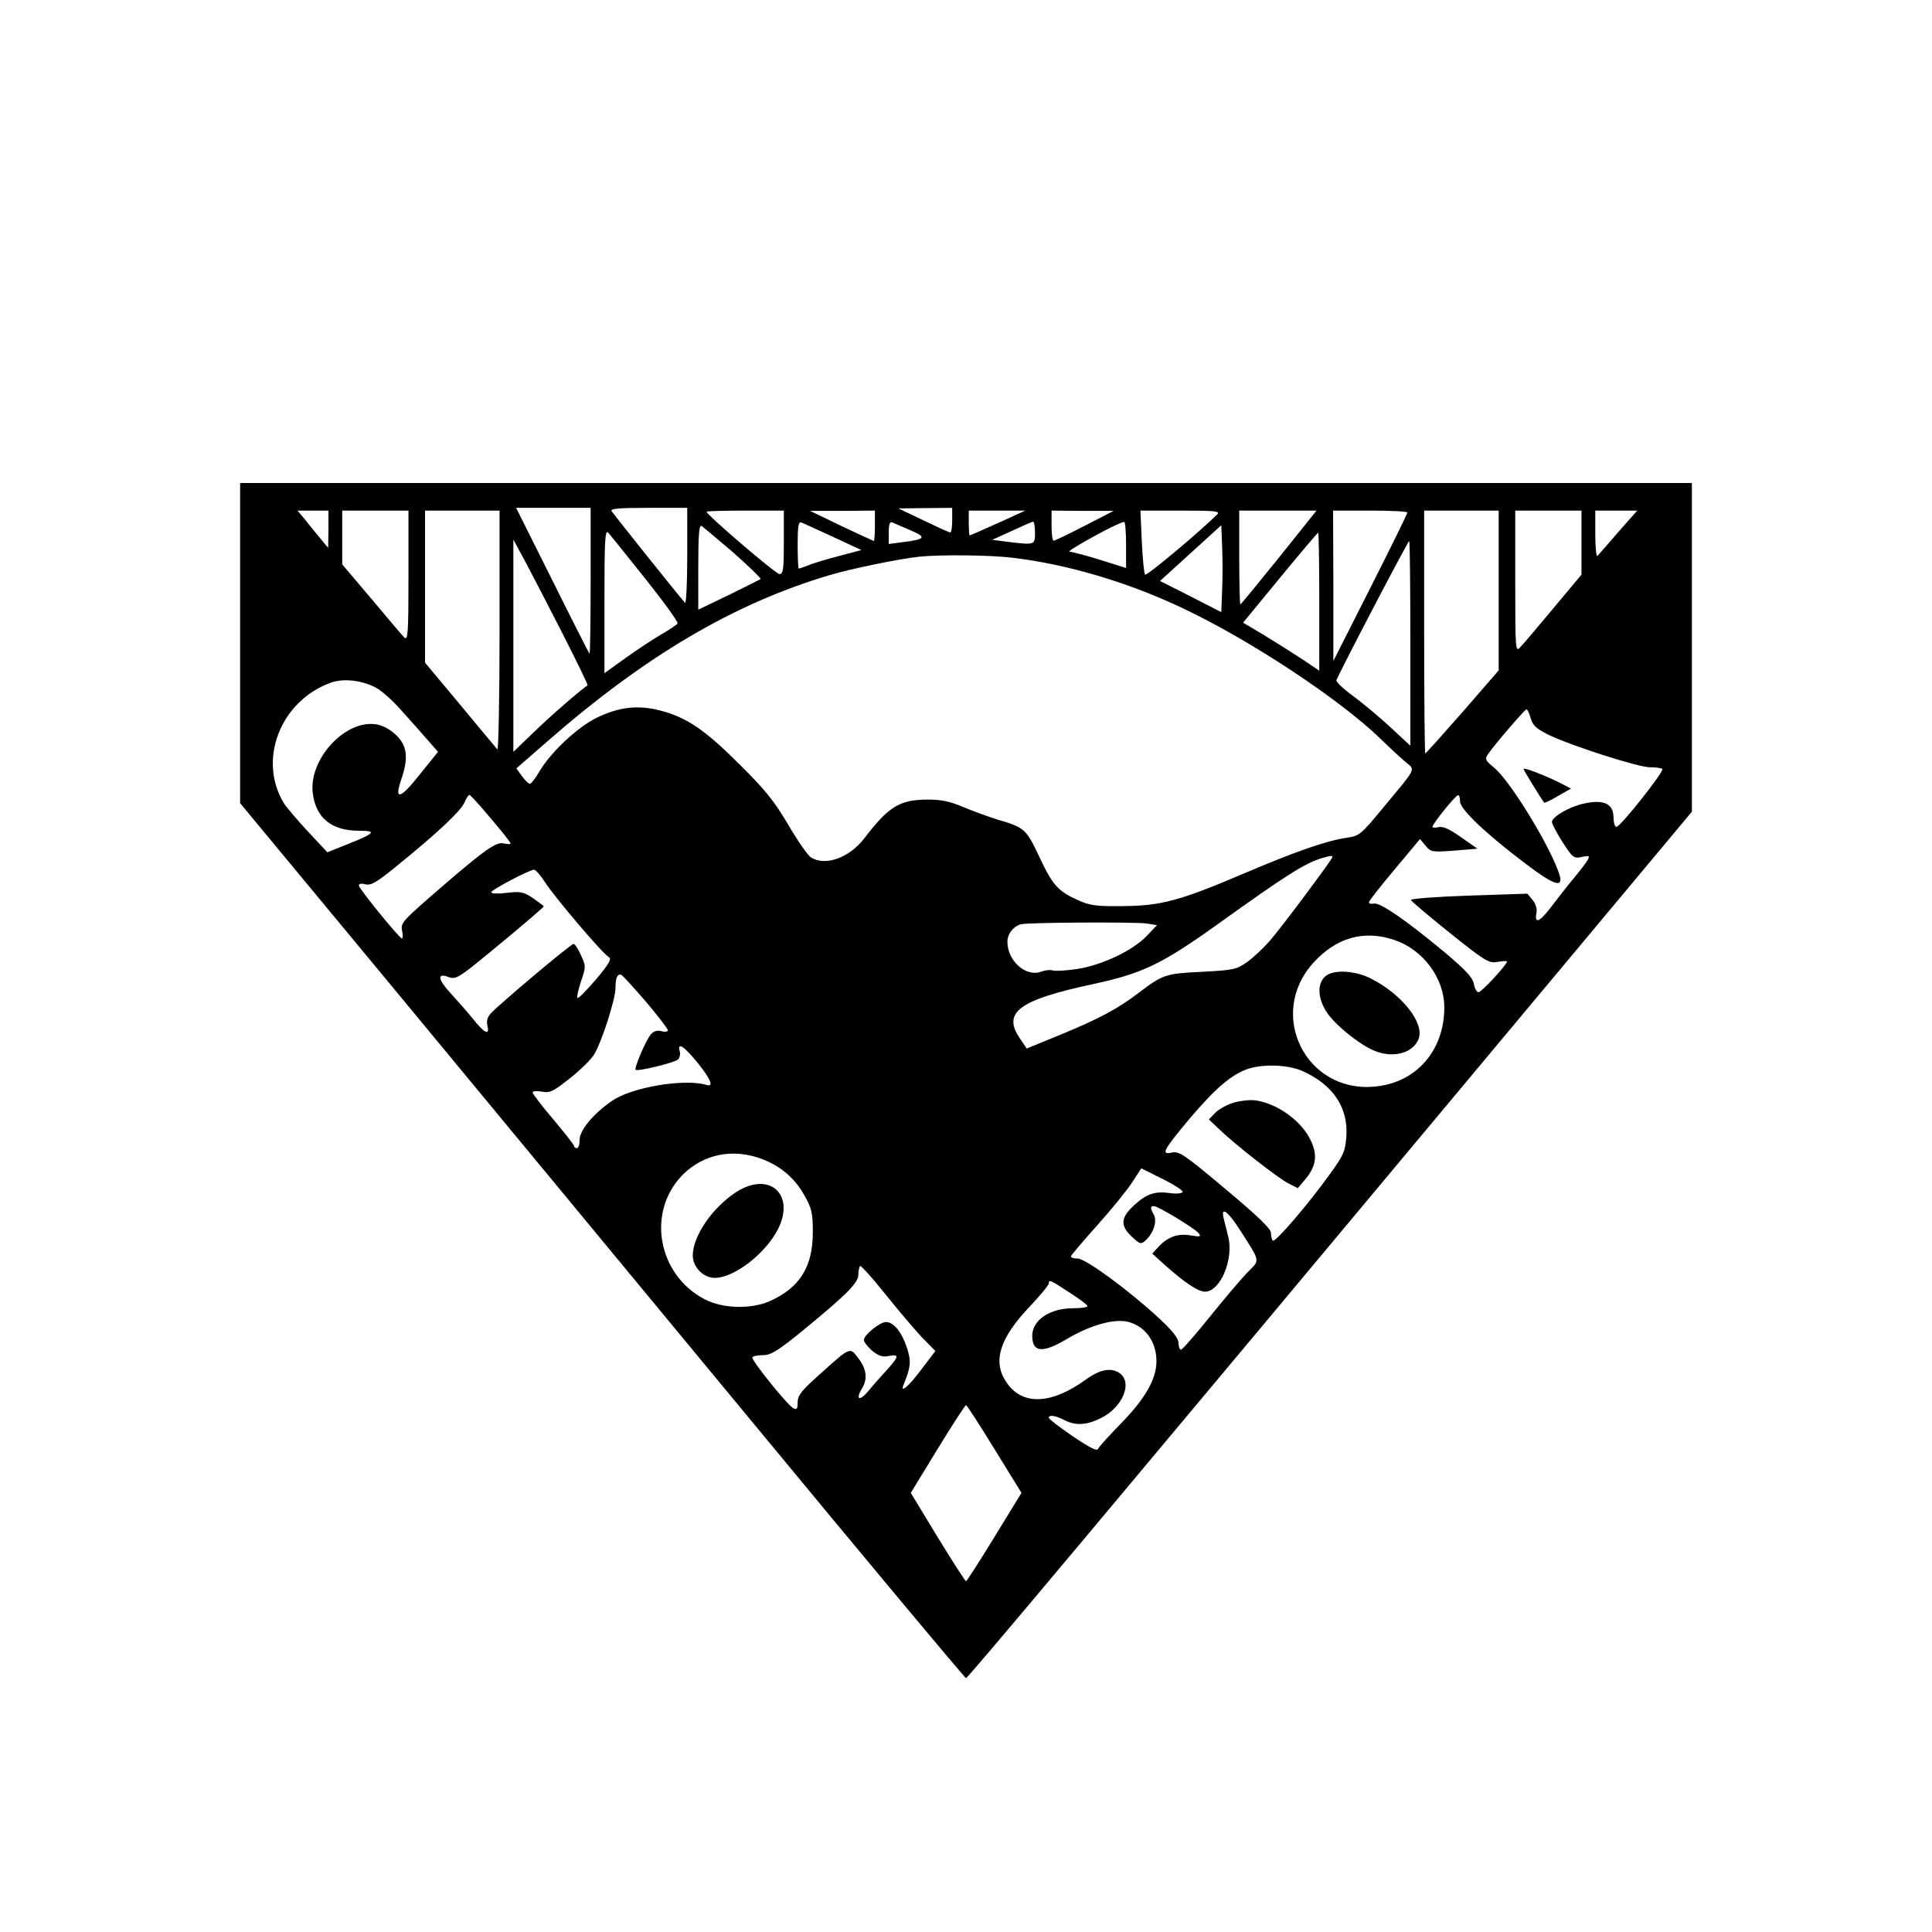
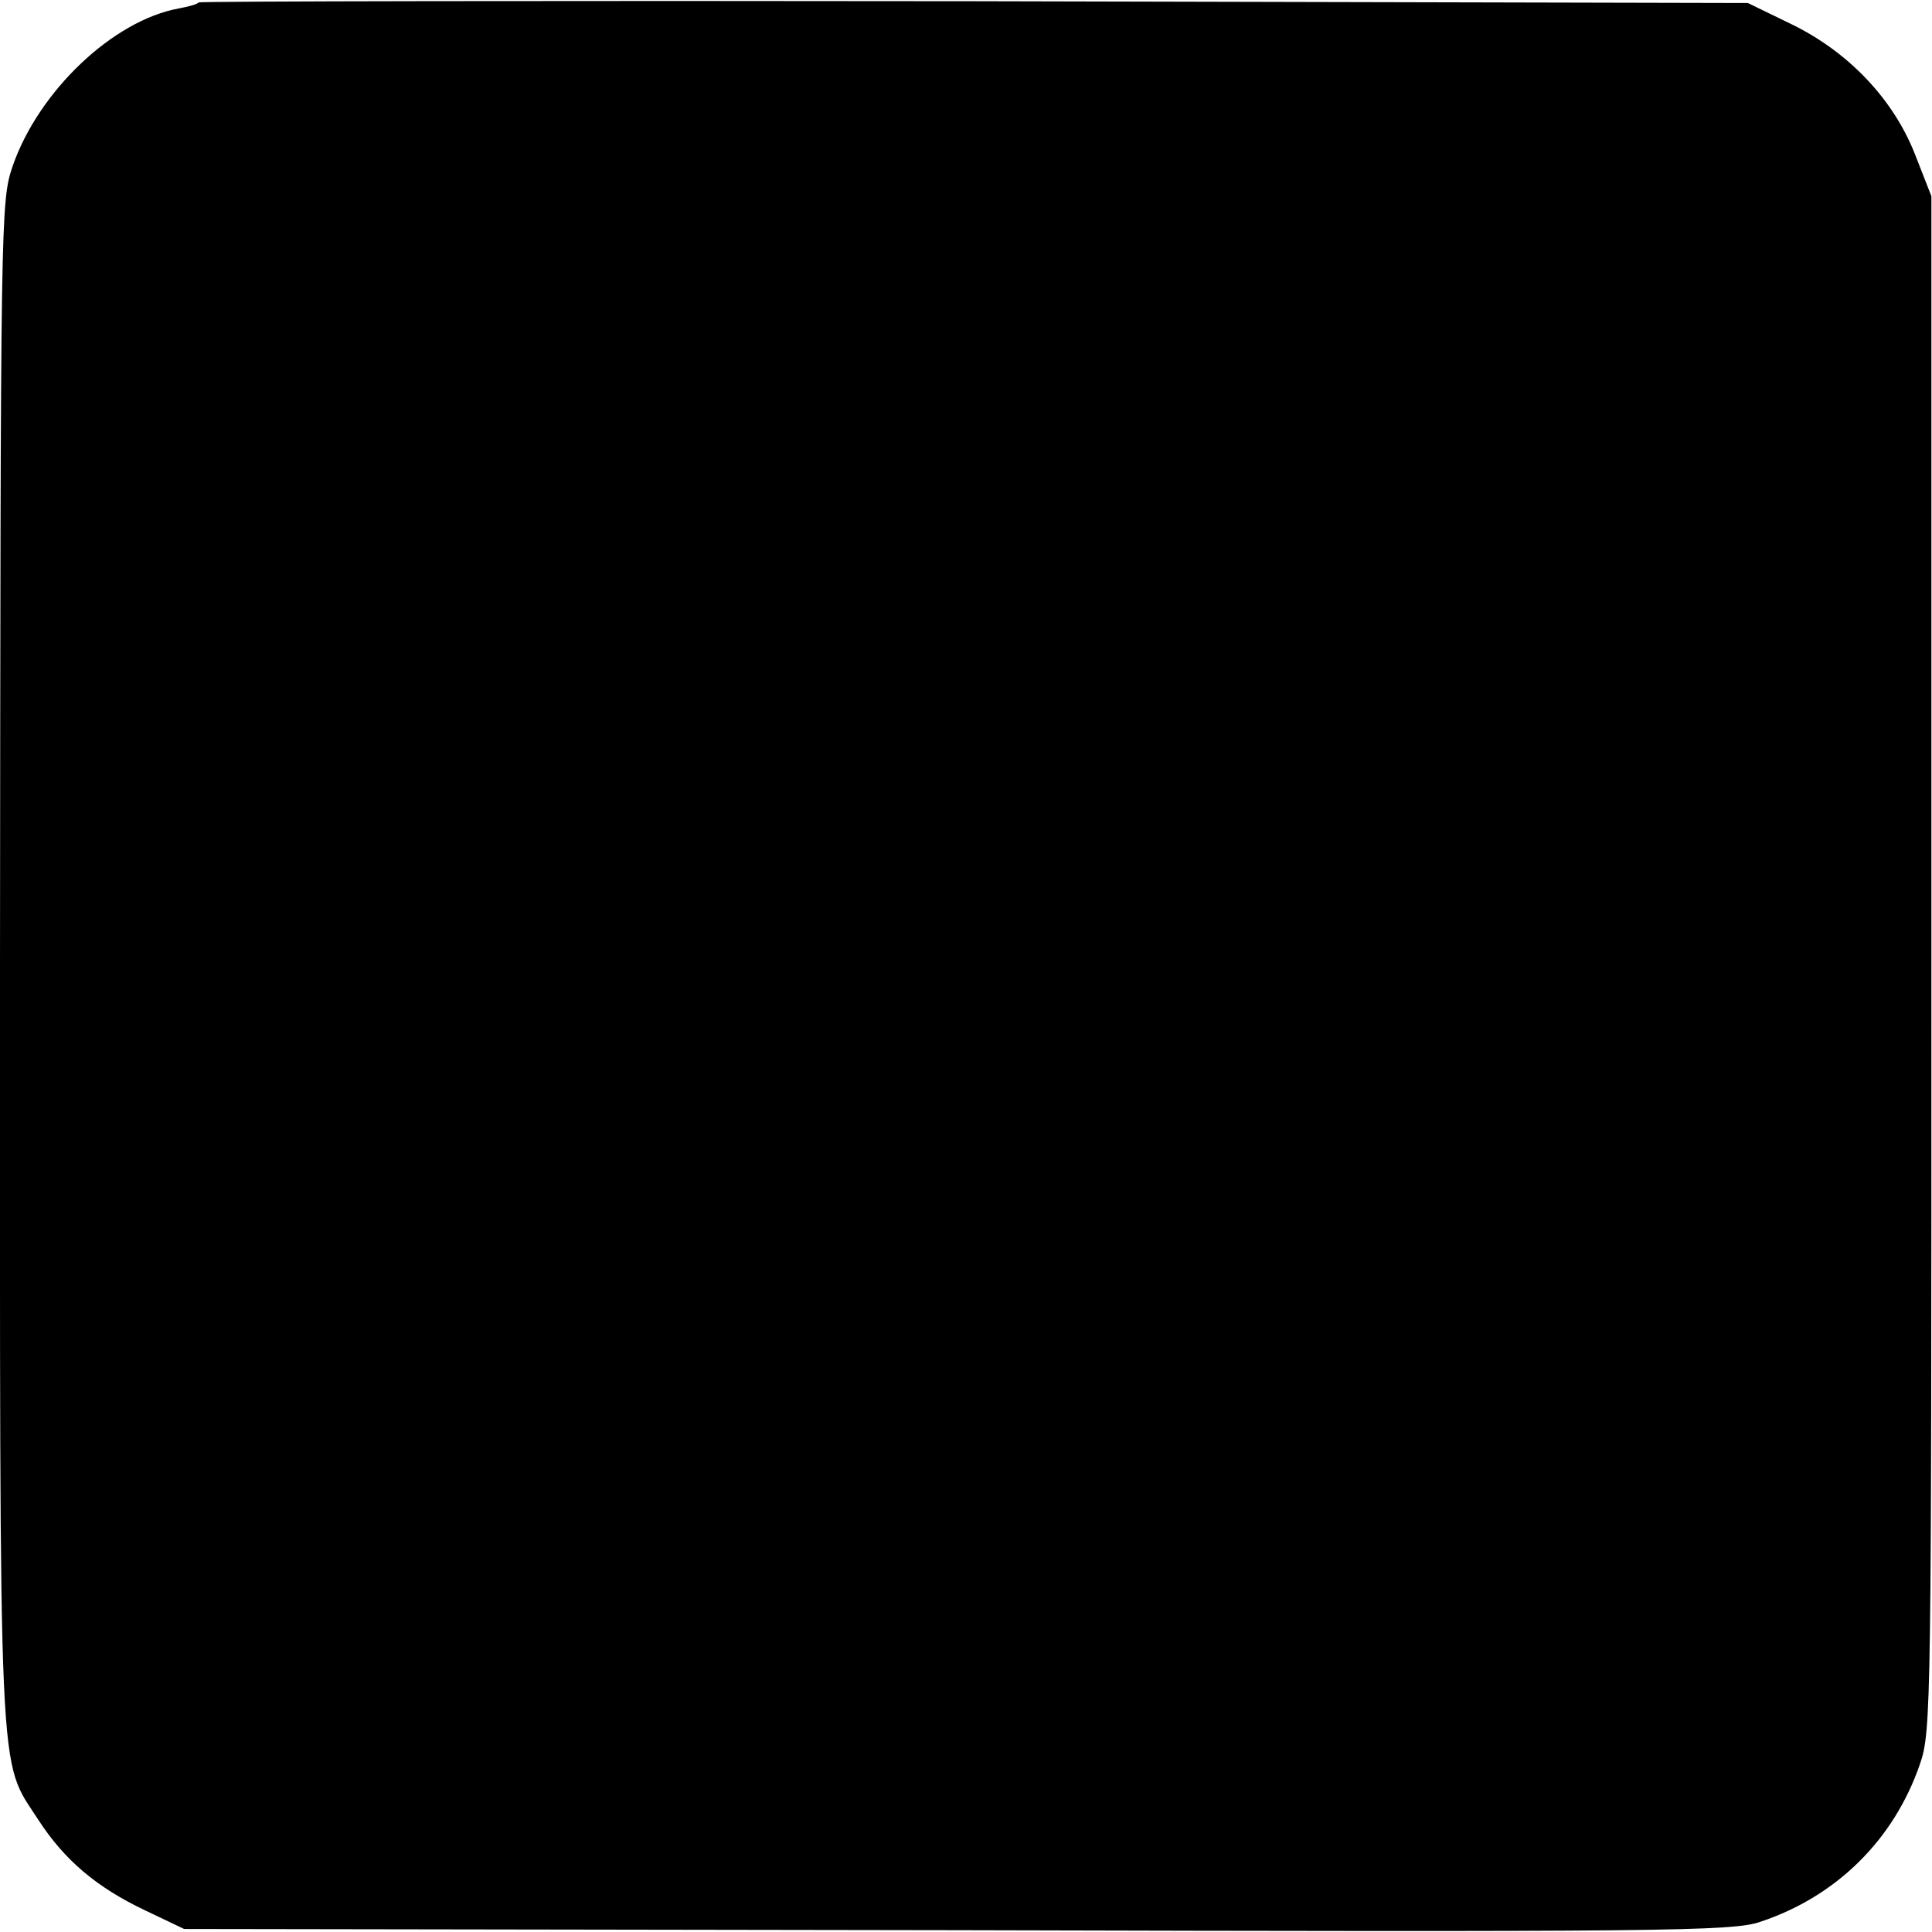
- <svg xmlns="http://www.w3.org/2000/svg" version="1.0" width="700pt" height="700pt" viewBox="0 0 700 700" preserveAspectRatio="xMidYMid meet">
-   <g transform="translate(0,700) scale(0.1,-0.1)" fill="#000000" stroke="none">
-     <path d="M870 4670 l0 -580 528 -637 c290 -351 880 -1064 1311 -1585 431 -522 787 -948 791 -948 7 0 422 495 2123 2532 l507 607 0 596 0 595 -2630 0 -2630 0 0 -580z m1270 223 c0 -146 -2 -264 -4 -262 -2 2 -63 122 -135 267 l-131 262 135 0 135 0 0 -267z m350 90 c0 -97 -4 -173 -8 -167 -23 25 -259 321 -266 332 -6 9 24 12 133 12 l141 0 0 -177z m960 132 c0 -25 -3 -45 -7 -44 -5 0 -48 20 -98 44 l-90 43 98 1 97 1 0 -45z m-2260 -32 l-1 -68 -25 30 c-14 17 -39 47 -55 68 l-31 37 56 0 56 0 0 -67z m290 -170 c0 -208 -2 -235 -15 -223 -8 8 -61 71 -119 140 l-106 125 0 98 0 97 120 0 120 0 0 -237z m330 -200 c0 -240 -4 -433 -8 -428 -5 6 -66 78 -135 162 l-127 152 0 276 0 275 135 0 135 0 0 -437z m1030 322 c0 -97 -2 -115 -16 -115 -13 0 -264 215 -264 226 0 2 63 4 140 4 l140 0 0 -115z m330 60 c0 -30 -2 -55 -4 -55 -1 0 -54 24 -117 54 l-114 55 118 0 117 1 0 -55z m446 10 c-55 -25 -101 -45 -103 -45 -1 0 -3 20 -3 45 l0 45 103 0 102 0 -99 -45z m314 -10 c-58 -30 -108 -54 -112 -54 -5 -1 -8 24 -8 54 l0 55 113 -1 112 0 -105 -54z m480 41 c-69 -68 -256 -224 -261 -218 -4 4 -9 58 -12 120 l-5 112 146 0 c127 0 144 -2 132 -14z m224 -156 c-75 -93 -138 -170 -140 -170 -2 0 -4 77 -4 170 l0 170 140 0 140 0 -136 -170z m465 163 c0 -5 -60 -127 -134 -273 l-134 -265 0 273 -1 272 135 0 c74 0 135 -3 134 -7z m331 -283 l0 -289 -131 -151 c-72 -82 -133 -150 -135 -150 -2 0 -4 198 -4 440 l0 440 135 0 135 0 0 -290z m300 174 l0 -116 -102 -122 c-55 -66 -109 -130 -120 -141 -17 -19 -18 -12 -18 238 l0 257 120 0 120 0 0 -116z m134 39 c-37 -43 -71 -82 -76 -87 -4 -6 -8 29 -8 77 l0 87 76 0 76 0 -68 -77z m-2846 -18 l103 -48 -83 -22 c-46 -12 -96 -27 -111 -34 -16 -6 -30 -11 -33 -11 -2 0 -4 39 -4 86 0 65 3 85 13 81 6 -2 58 -26 115 -52z m280 24 c60 -25 56 -33 -25 -43 l-53 -7 0 42 c0 29 4 40 13 36 6 -3 36 -15 65 -28z m452 -9 c0 -45 0 -45 -100 -33 l-55 7 70 32 c39 18 73 33 78 34 4 0 7 -18 7 -40z m330 -44 l0 -84 -92 29 c-51 16 -101 29 -113 30 -17 0 177 107 198 108 4 1 7 -37 7 -83z m-1422 -29 c56 -50 100 -92 98 -95 -3 -2 -55 -28 -116 -58 l-110 -53 0 155 c0 122 3 154 13 148 6 -5 58 -48 115 -97z m1770 -136 l-3 -79 -111 57 -111 56 111 101 111 101 3 -78 c2 -44 2 -114 0 -158z m-2089 41 c67 -84 119 -156 116 -161 -3 -5 -29 -22 -58 -39 -28 -16 -87 -55 -129 -85 l-78 -56 0 262 c0 220 2 259 14 247 7 -8 68 -84 135 -168z m2441 -82 l0 -250 -64 43 c-35 23 -97 62 -138 87 l-74 44 134 163 c74 90 136 163 138 163 2 0 4 -112 4 -250z m-2738 -123 c50 -98 89 -179 87 -180 -26 -17 -140 -116 -196 -171 l-73 -70 0 384 0 385 46 -85 c25 -47 86 -165 136 -263z m3068 -28 l0 -371 -72 67 c-39 36 -100 87 -135 113 -35 25 -62 51 -61 57 5 18 259 505 264 505 2 0 4 -167 4 -371z m-1440 310 c200 -24 418 -89 616 -183 245 -116 567 -329 714 -471 36 -35 78 -74 94 -87 34 -29 41 -16 -83 -165 -79 -96 -86 -102 -130 -108 -75 -11 -187 -50 -377 -131 -232 -99 -299 -116 -439 -117 -93 -1 -117 2 -160 22 -72 32 -92 55 -140 158 -47 99 -53 105 -149 133 -33 10 -90 31 -126 46 -50 21 -80 27 -130 27 -102 -1 -140 -25 -229 -141 -54 -70 -140 -101 -192 -69 -11 6 -48 59 -82 117 -50 85 -83 127 -177 220 -126 126 -192 171 -289 196 -82 21 -151 12 -232 -28 -69 -35 -165 -125 -205 -194 -14 -24 -30 -44 -34 -44 -5 0 -18 13 -29 28 l-20 28 117 102 c351 306 671 495 1017 598 76 23 252 59 325 67 78 8 261 6 340 -4z m-2309 -470 c20 -10 63 -48 95 -85 33 -36 75 -84 95 -107 l36 -41 -66 -82 c-71 -90 -94 -96 -67 -18 26 77 22 120 -17 159 -20 20 -48 36 -71 40 -112 21 -247 -123 -233 -247 11 -92 68 -138 169 -138 64 0 57 -9 -41 -48 l-75 -30 -70 75 c-39 42 -78 88 -87 102 -96 157 -14 370 168 437 46 17 112 10 164 -17z m4185 -111 c7 -26 20 -38 64 -60 83 -40 325 -118 369 -118 21 0 40 -3 44 -6 8 -8 -155 -214 -167 -210 -6 1 -10 18 -10 36 -1 48 -35 64 -105 49 -50 -10 -111 -44 -118 -65 -2 -5 15 -38 37 -73 38 -59 42 -62 71 -56 28 6 30 5 21 -12 -6 -10 -30 -41 -54 -70 -24 -29 -60 -75 -81 -103 -40 -52 -58 -58 -50 -17 3 13 -3 33 -14 46 l-19 23 -213 -7 c-116 -4 -211 -11 -209 -16 2 -5 65 -58 142 -120 129 -103 141 -110 172 -104 19 3 34 4 34 1 0 -11 -92 -111 -103 -111 -6 0 -14 13 -17 30 -4 23 -29 50 -105 114 -138 115 -236 183 -257 177 -10 -2 -18 0 -18 5 0 5 42 58 93 119 l92 110 20 -24 c19 -23 23 -24 104 -18 l84 7 -60 42 c-42 30 -66 40 -81 36 -12 -3 -22 -2 -22 1 0 11 84 115 93 115 4 1 7 -10 7 -23 0 -28 96 -119 241 -228 99 -75 133 -86 120 -40 -28 95 -177 341 -238 391 -33 27 -34 31 -20 51 26 37 132 160 138 160 3 0 10 -15 15 -32z m-3768 -363 c40 -47 72 -87 72 -91 0 -3 -11 -3 -24 0 -27 7 -66 -20 -216 -149 -155 -134 -159 -138 -153 -168 3 -15 3 -27 -1 -27 -9 0 -156 181 -156 192 0 6 11 8 24 4 20 -5 41 7 113 66 148 120 231 198 245 229 7 16 15 29 19 29 3 0 38 -38 77 -85z m3046 -147 c-19 -31 -181 -248 -221 -294 -24 -28 -62 -64 -85 -80 -38 -27 -50 -29 -162 -35 -131 -6 -143 -10 -226 -73 -78 -60 -147 -97 -288 -155 l-122 -50 -25 37 c-64 94 -4 139 268 197 176 38 247 72 447 215 251 180 317 222 380 241 37 11 42 10 34 -3z m-2847 -88 c38 -57 207 -256 229 -268 11 -6 1 -24 -47 -81 -34 -40 -64 -70 -67 -67 -3 3 3 30 13 60 18 53 18 56 0 95 -10 23 -22 41 -27 41 -10 0 -272 -221 -300 -252 -12 -13 -16 -28 -12 -44 9 -37 -10 -29 -52 24 -21 26 -58 68 -82 94 -46 50 -49 74 -7 58 20 -8 32 -3 72 27 60 46 273 224 273 229 0 2 -18 15 -39 30 -35 23 -45 25 -95 19 -32 -4 -56 -3 -56 2 0 9 137 81 155 82 6 0 25 -22 42 -49z m2177 -146 l38 -6 -38 -40 c-53 -54 -162 -105 -252 -119 -40 -6 -80 -8 -88 -5 -8 3 -26 1 -40 -4 -56 -22 -124 38 -124 108 0 28 21 55 48 63 21 7 415 9 456 3z m899 -60 c103 -35 179 -137 180 -242 1 -158 -102 -276 -253 -289 -249 -23 -390 262 -222 448 83 92 184 121 295 83z m-2713 -223 c44 -52 80 -99 80 -104 0 -5 -11 -7 -24 -3 -15 4 -28 0 -38 -12 -18 -21 -61 -122 -55 -128 7 -7 139 25 153 37 6 5 10 19 7 29 -10 36 14 21 64 -40 49 -61 60 -89 33 -81 -80 24 -272 -8 -343 -58 -67 -46 -117 -106 -117 -141 0 -17 -4 -30 -10 -30 -5 0 -10 3 -10 8 0 4 -34 47 -75 96 -41 48 -75 92 -75 98 0 5 15 6 33 3 30 -6 41 0 103 49 38 30 77 69 87 86 28 47 77 200 77 240 0 37 7 53 21 48 5 -2 44 -45 89 -97z m2380 -252 c111 -50 166 -133 158 -239 -4 -51 -10 -66 -61 -136 -76 -106 -197 -247 -205 -239 -4 3 -7 16 -7 28 0 15 -47 60 -165 159 -149 125 -168 138 -194 132 -41 -9 -32 8 66 125 91 107 148 156 206 177 56 20 149 17 202 -7z m-1960 -318 c69 -26 121 -71 155 -133 26 -46 30 -63 30 -133 0 -125 -47 -200 -155 -249 -68 -30 -170 -28 -236 6 -172 89 -213 319 -79 453 75 74 181 95 285 56z m1525 -120 c-3 -5 -23 -7 -44 -4 -56 8 -86 -2 -131 -43 -50 -45 -52 -75 -9 -115 29 -27 33 -28 49 -14 29 26 43 70 31 93 -14 26 -14 32 0 32 15 0 145 -79 161 -97 11 -14 8 -15 -29 -9 -46 8 -84 -6 -118 -44 l-20 -22 45 -41 c72 -64 121 -97 146 -97 55 0 105 117 84 200 -6 25 -14 55 -17 68 -10 43 17 22 60 -45 74 -116 73 -107 29 -151 -22 -22 -83 -94 -137 -161 -53 -66 -101 -121 -106 -121 -5 0 -9 11 -9 24 0 17 -21 44 -72 91 -109 101 -265 215 -293 215 -14 0 -25 3 -25 8 1 4 43 54 95 112 52 58 109 128 127 156 l33 51 78 -39 c43 -21 75 -43 72 -47z m-945 -526 l49 -50 -51 -67 c-45 -61 -79 -89 -64 -55 26 64 28 85 12 134 -19 57 -48 93 -76 93 -22 0 -80 -47 -80 -65 0 -7 14 -25 30 -39 24 -19 38 -24 60 -19 39 7 38 -1 -7 -51 -21 -23 -51 -56 -66 -75 -33 -40 -49 -33 -23 10 21 35 15 72 -18 113 -27 35 -26 36 -142 -69 -61 -54 -74 -72 -74 -96 0 -24 -3 -28 -16 -21 -23 13 -153 175 -148 184 3 5 20 8 39 8 28 0 54 16 146 91 158 130 199 171 199 201 0 13 3 27 6 31 3 3 44 -42 91 -101 47 -59 107 -129 133 -157z m538 160 c34 -22 62 -43 62 -47 0 -5 -23 -8 -51 -8 -86 0 -149 -43 -149 -100 0 -61 38 -64 128 -10 85 50 172 74 222 60 61 -17 100 -72 100 -142 0 -65 -41 -136 -129 -226 -43 -44 -80 -85 -83 -92 -3 -9 -32 6 -91 46 -47 32 -86 62 -87 67 0 12 25 8 56 -8 40 -21 80 -19 131 6 81 39 119 131 68 165 -31 20 -71 12 -123 -26 -125 -90 -231 -93 -287 -6 -49 74 -23 157 84 270 39 41 71 80 71 86 0 15 5 13 78 -35z m-275 -565 l98 -159 -98 -160 c-54 -88 -100 -160 -103 -160 -3 0 -49 72 -103 160 l-97 160 97 159 c54 88 100 159 103 159 3 0 49 -71 103 -159z" />
-     <path d="M5520 4214 c0 -4 66 -112 75 -122 2 -2 25 9 50 24 l47 27 -35 18 c-50 26 -137 60 -137 53z" />
-     <path d="M4820 3473 c-47 -17 -53 -81 -12 -142 30 -45 117 -115 169 -137 70 -30 143 -10 163 42 22 58 -62 163 -174 219 -47 24 -109 31 -146 18z" />
-     <path d="M4470 3005 c-26 -8 -56 -25 -68 -38 l-22 -23 38 -36 c57 -55 207 -172 247 -194 l37 -19 28 33 c38 46 44 85 21 136 -32 72 -120 137 -201 149 -19 3 -55 -1 -80 -8z" />
-     <path d="M2669 2682 c-87 -56 -158 -159 -159 -230 0 -43 38 -82 80 -82 70 0 184 88 229 177 63 126 -31 210 -150 135z" />
+ <svg xmlns="http://www.w3.org/2000/svg" version="1.0" width="320pt" height="320pt" viewBox="0 0 320 320" preserveAspectRatio="xMidYMid meet">
+   <g transform="translate(0,320) scale(0.1,-0.1)" fill="#000000" stroke="none">
+     <path d="M329 3196 c-2 -3 -17 -7 -33 -10 -109 -20 -232 -137 -275 -261 -20 -59 -20 -77 -21 -1321 0 -1394 -4 -1313 64 -1419 43 -66 96 -111 176 -149 l65 -31 1281 -2 c1171 -3 1285 -2 1330 14 126 42 221 136 264 261 19 55 19 93 19 1327 l0 1270 -27 69 c-36 92 -111 171 -207 217 l-70 34 -1281 3 c-704 1 -1283 0 -1285 -2z" />
  </g>
</svg>
